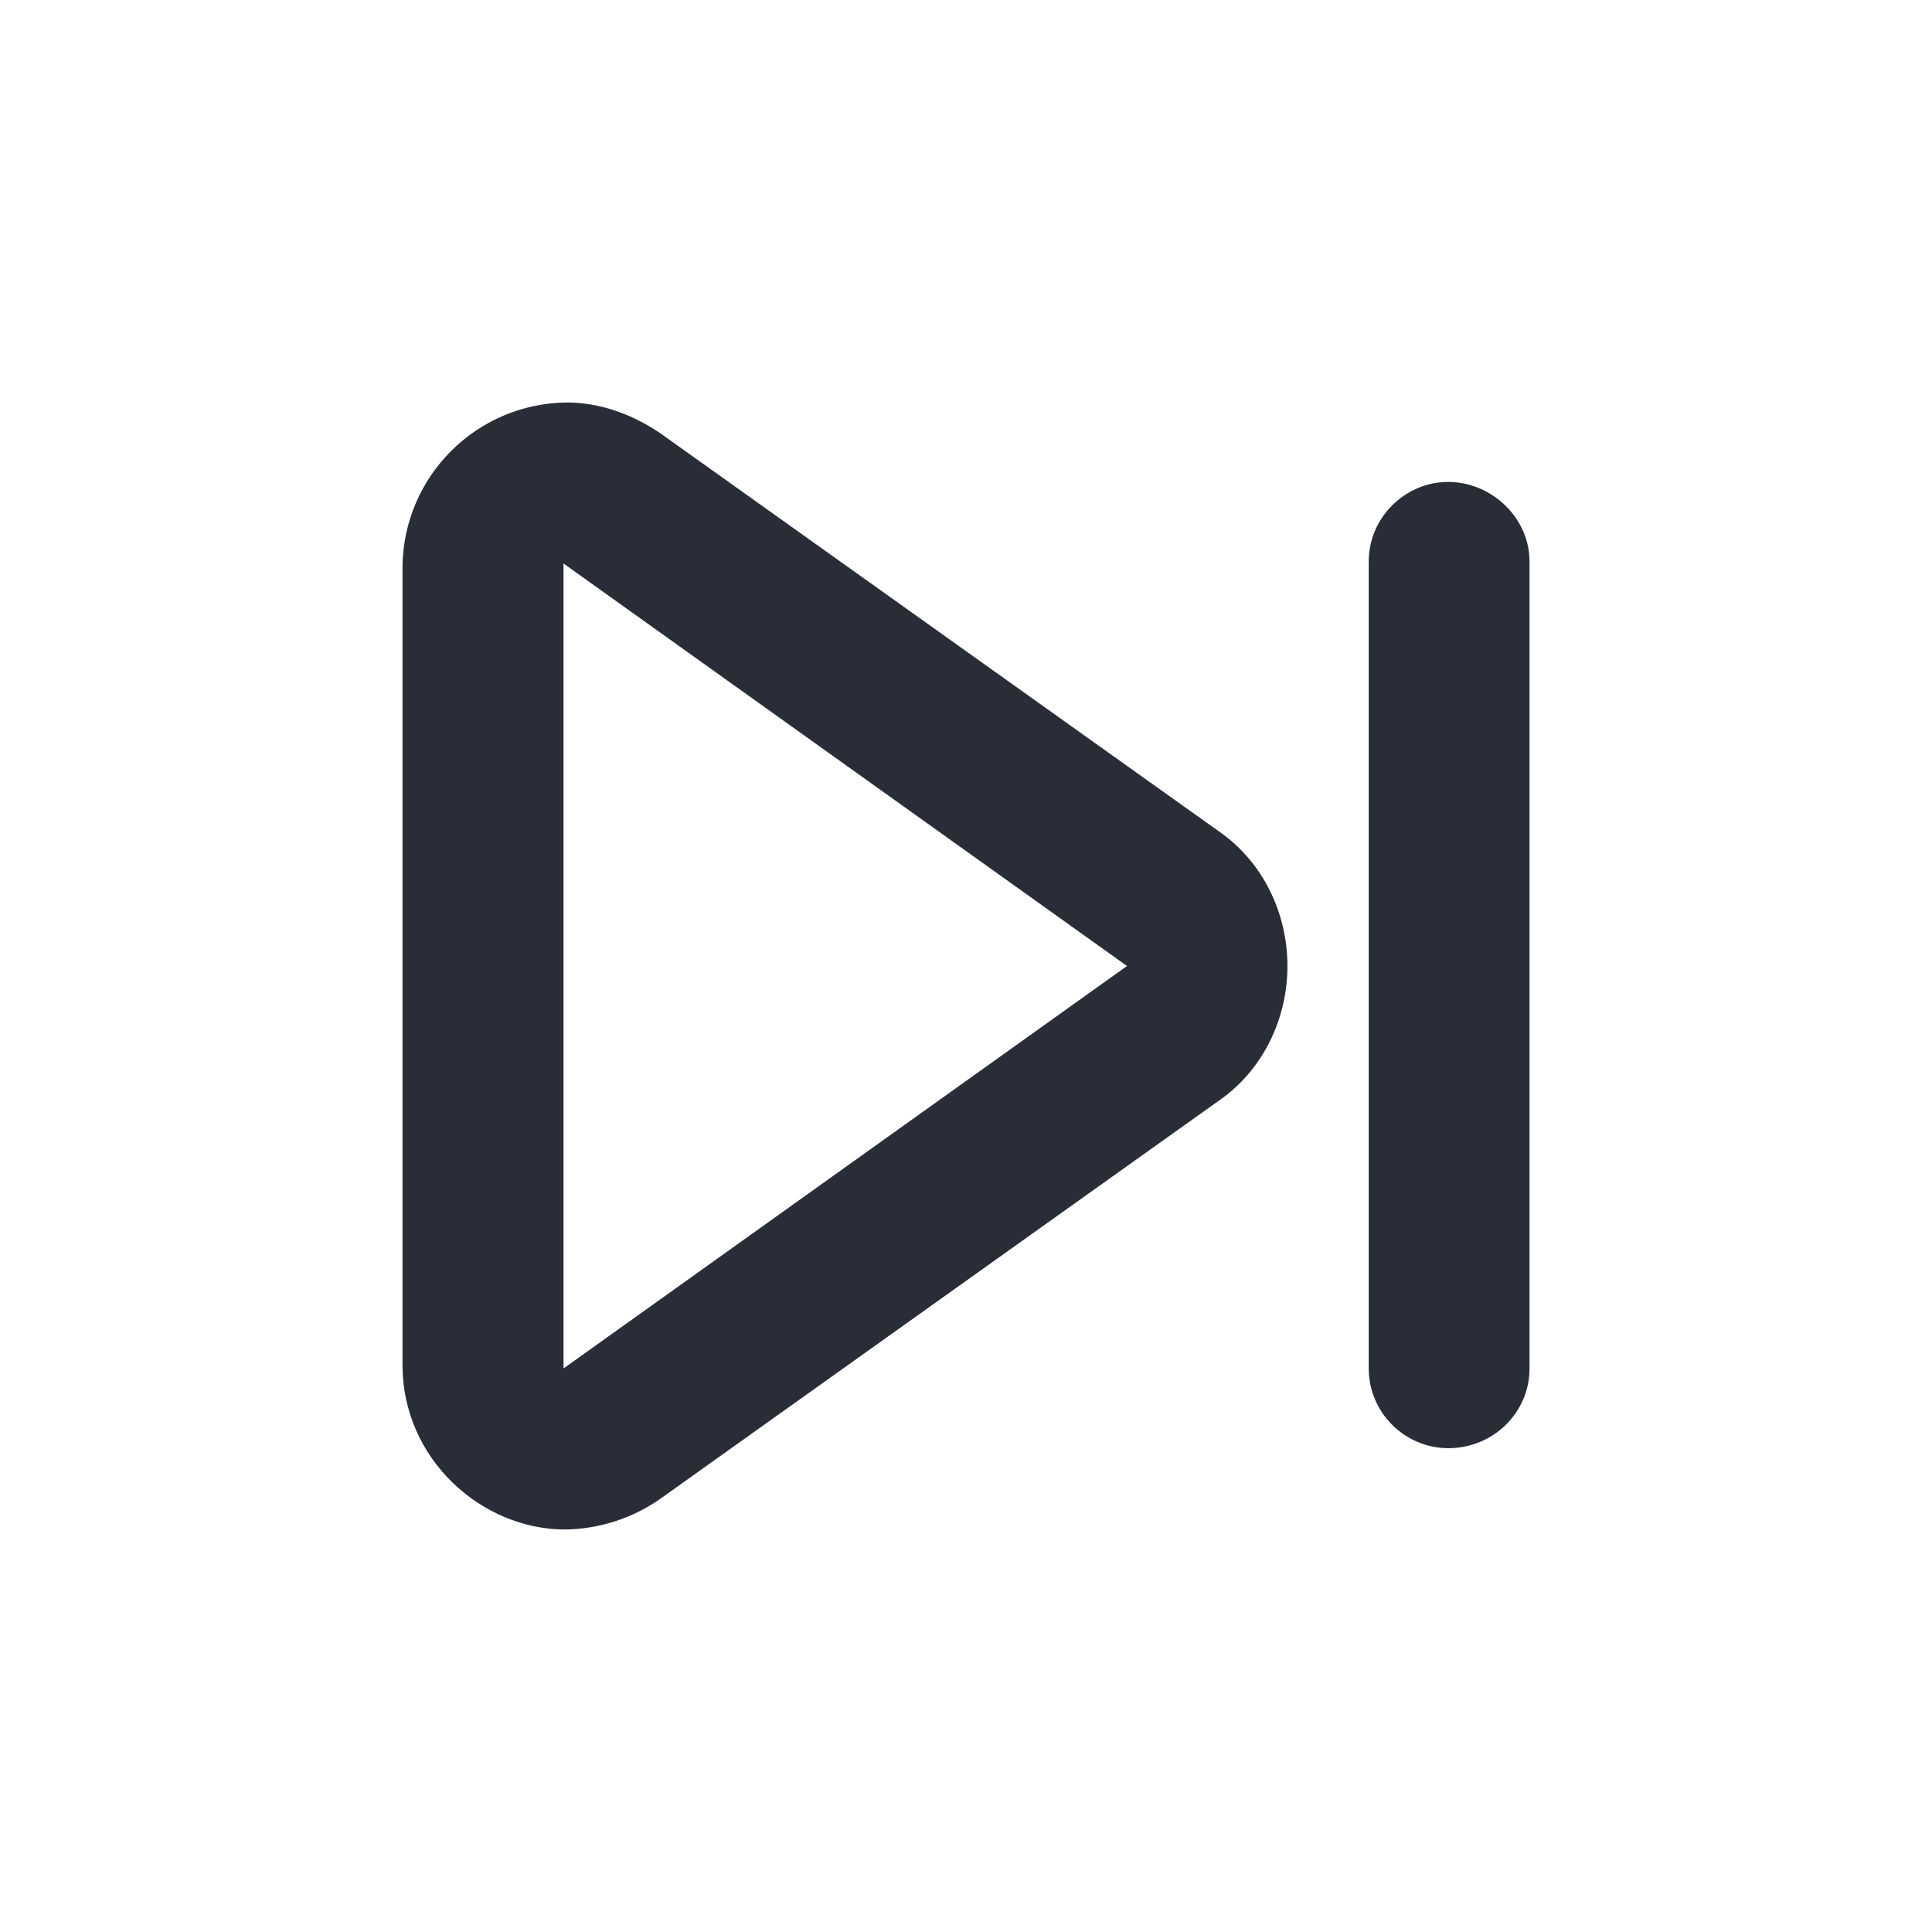
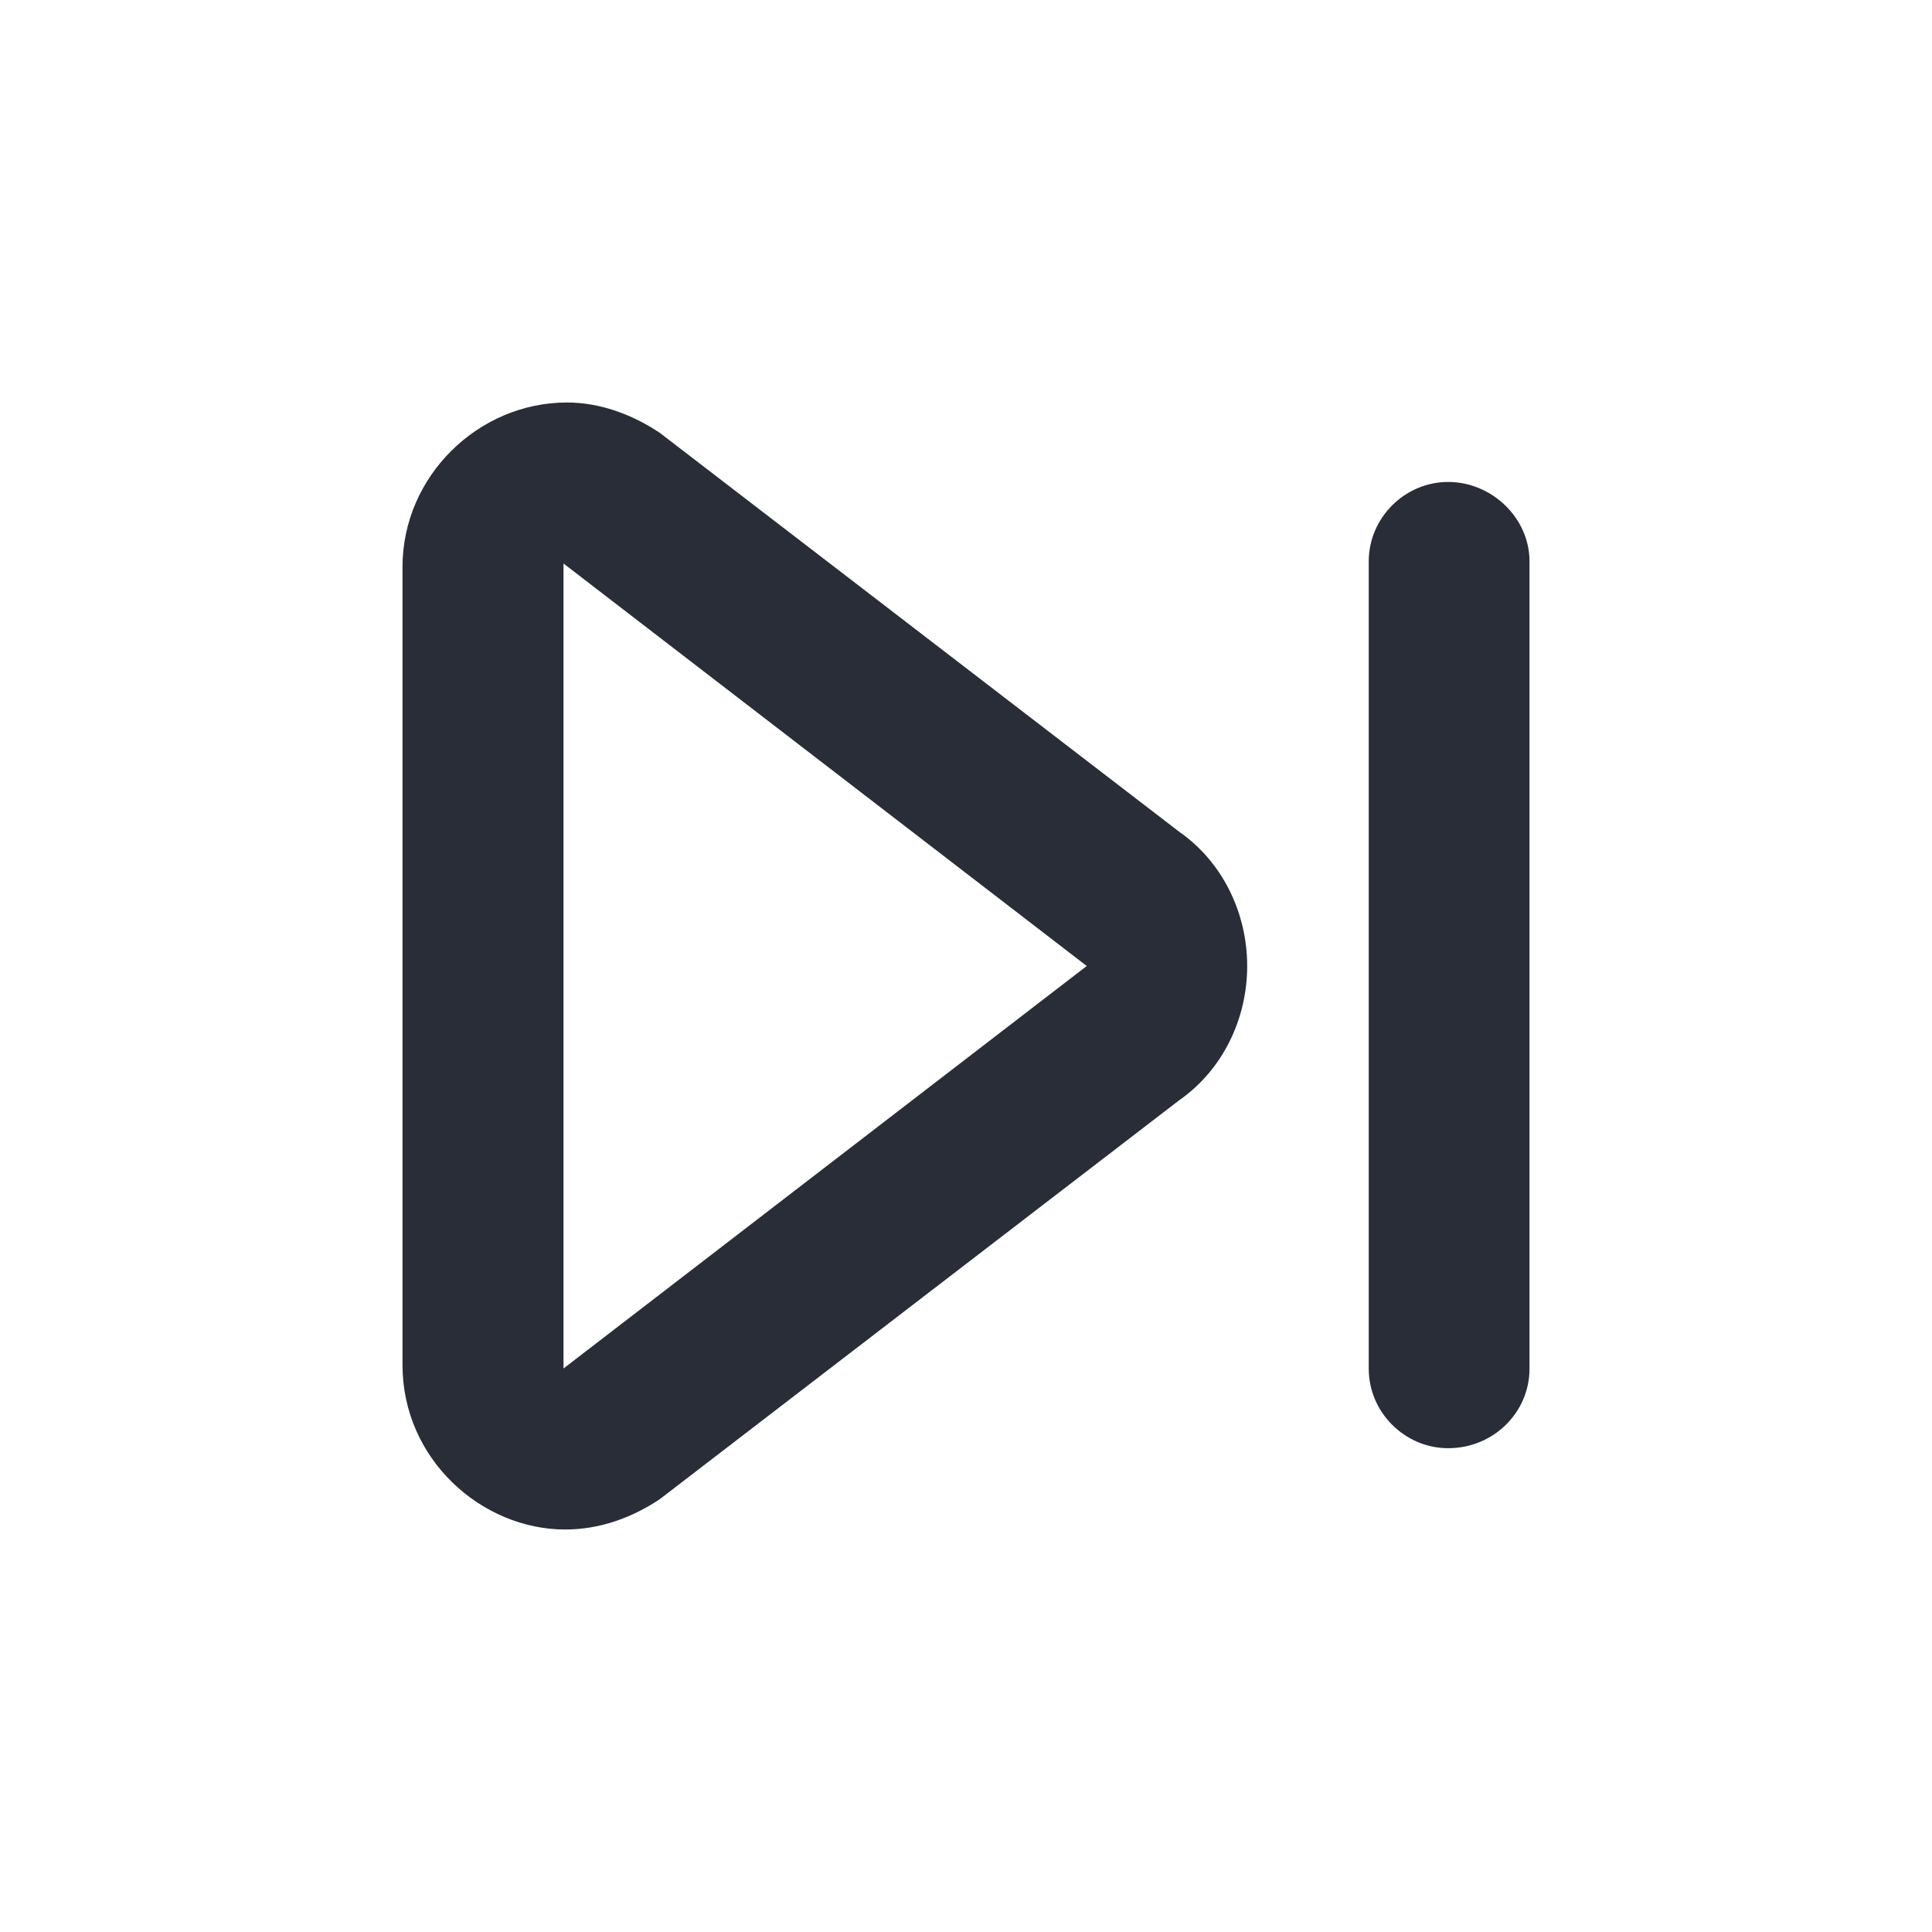
- <svg xmlns="http://www.w3.org/2000/svg" width="24" height="24">
-   <path d="M7.044 5c.399 0 .798.14 1.15.376l6.954 4.956c.54.376.845 1.01.845 1.668 0 .658-.305 1.292-.845 1.668l-6.953 4.956A2.113 2.113 0 017.02 19C5.987 19 5 18.13 5 16.956V7.044A2.06 2.06 0 017.044 5zM7 7v10l7-5-7-5zm10.003 10.003V6.973c0-.54.447-.986.987-.986s1.01.446 1.01.986v10.03c0 .54-.446.987-1.01.987a.992.992 0 01-.987-.987z" fill="#282D37" fill-rule="evenodd" />
+ <svg xmlns="http://www.w3.org/2000/svg" width="24px" height="24px" viewBox="0 0 24 24" version="1.1">
+   <g id="Symbols:Icon" stroke="none" stroke-width="1" fill="none" fill-rule="evenodd">
+     <g id="24dp-Icon/AV/Skip-Forward" fill="#282D37">
+       <path d="M7.044,5 C7.443,5 7.842,5.141 8.195,5.376 L14.648,10.332 C15.188,10.708 15.493,11.342 15.493,12 C15.493,12.658 15.188,13.292 14.648,13.668 L8.195,18.624 C7.842,18.859 7.443,19 7.02,19 C5.987,19 5,18.131 5,16.956 L5,7.044 C5,5.916 5.94,5 7.044,5 Z M7,7 L7,17 L13.5,12 L7,7 Z M17.003,17.003 L17.003,6.973 C17.003,6.433 17.45,5.987 17.99,5.987 C18.53,5.987 19,6.433 19,6.973 L19,17.003 C19,17.544 18.554,17.99 17.99,17.99 C17.45,17.99 17.003,17.544 17.003,17.003 Z" id="🎨-Color" />
+     </g>
+   </g>
</svg>
